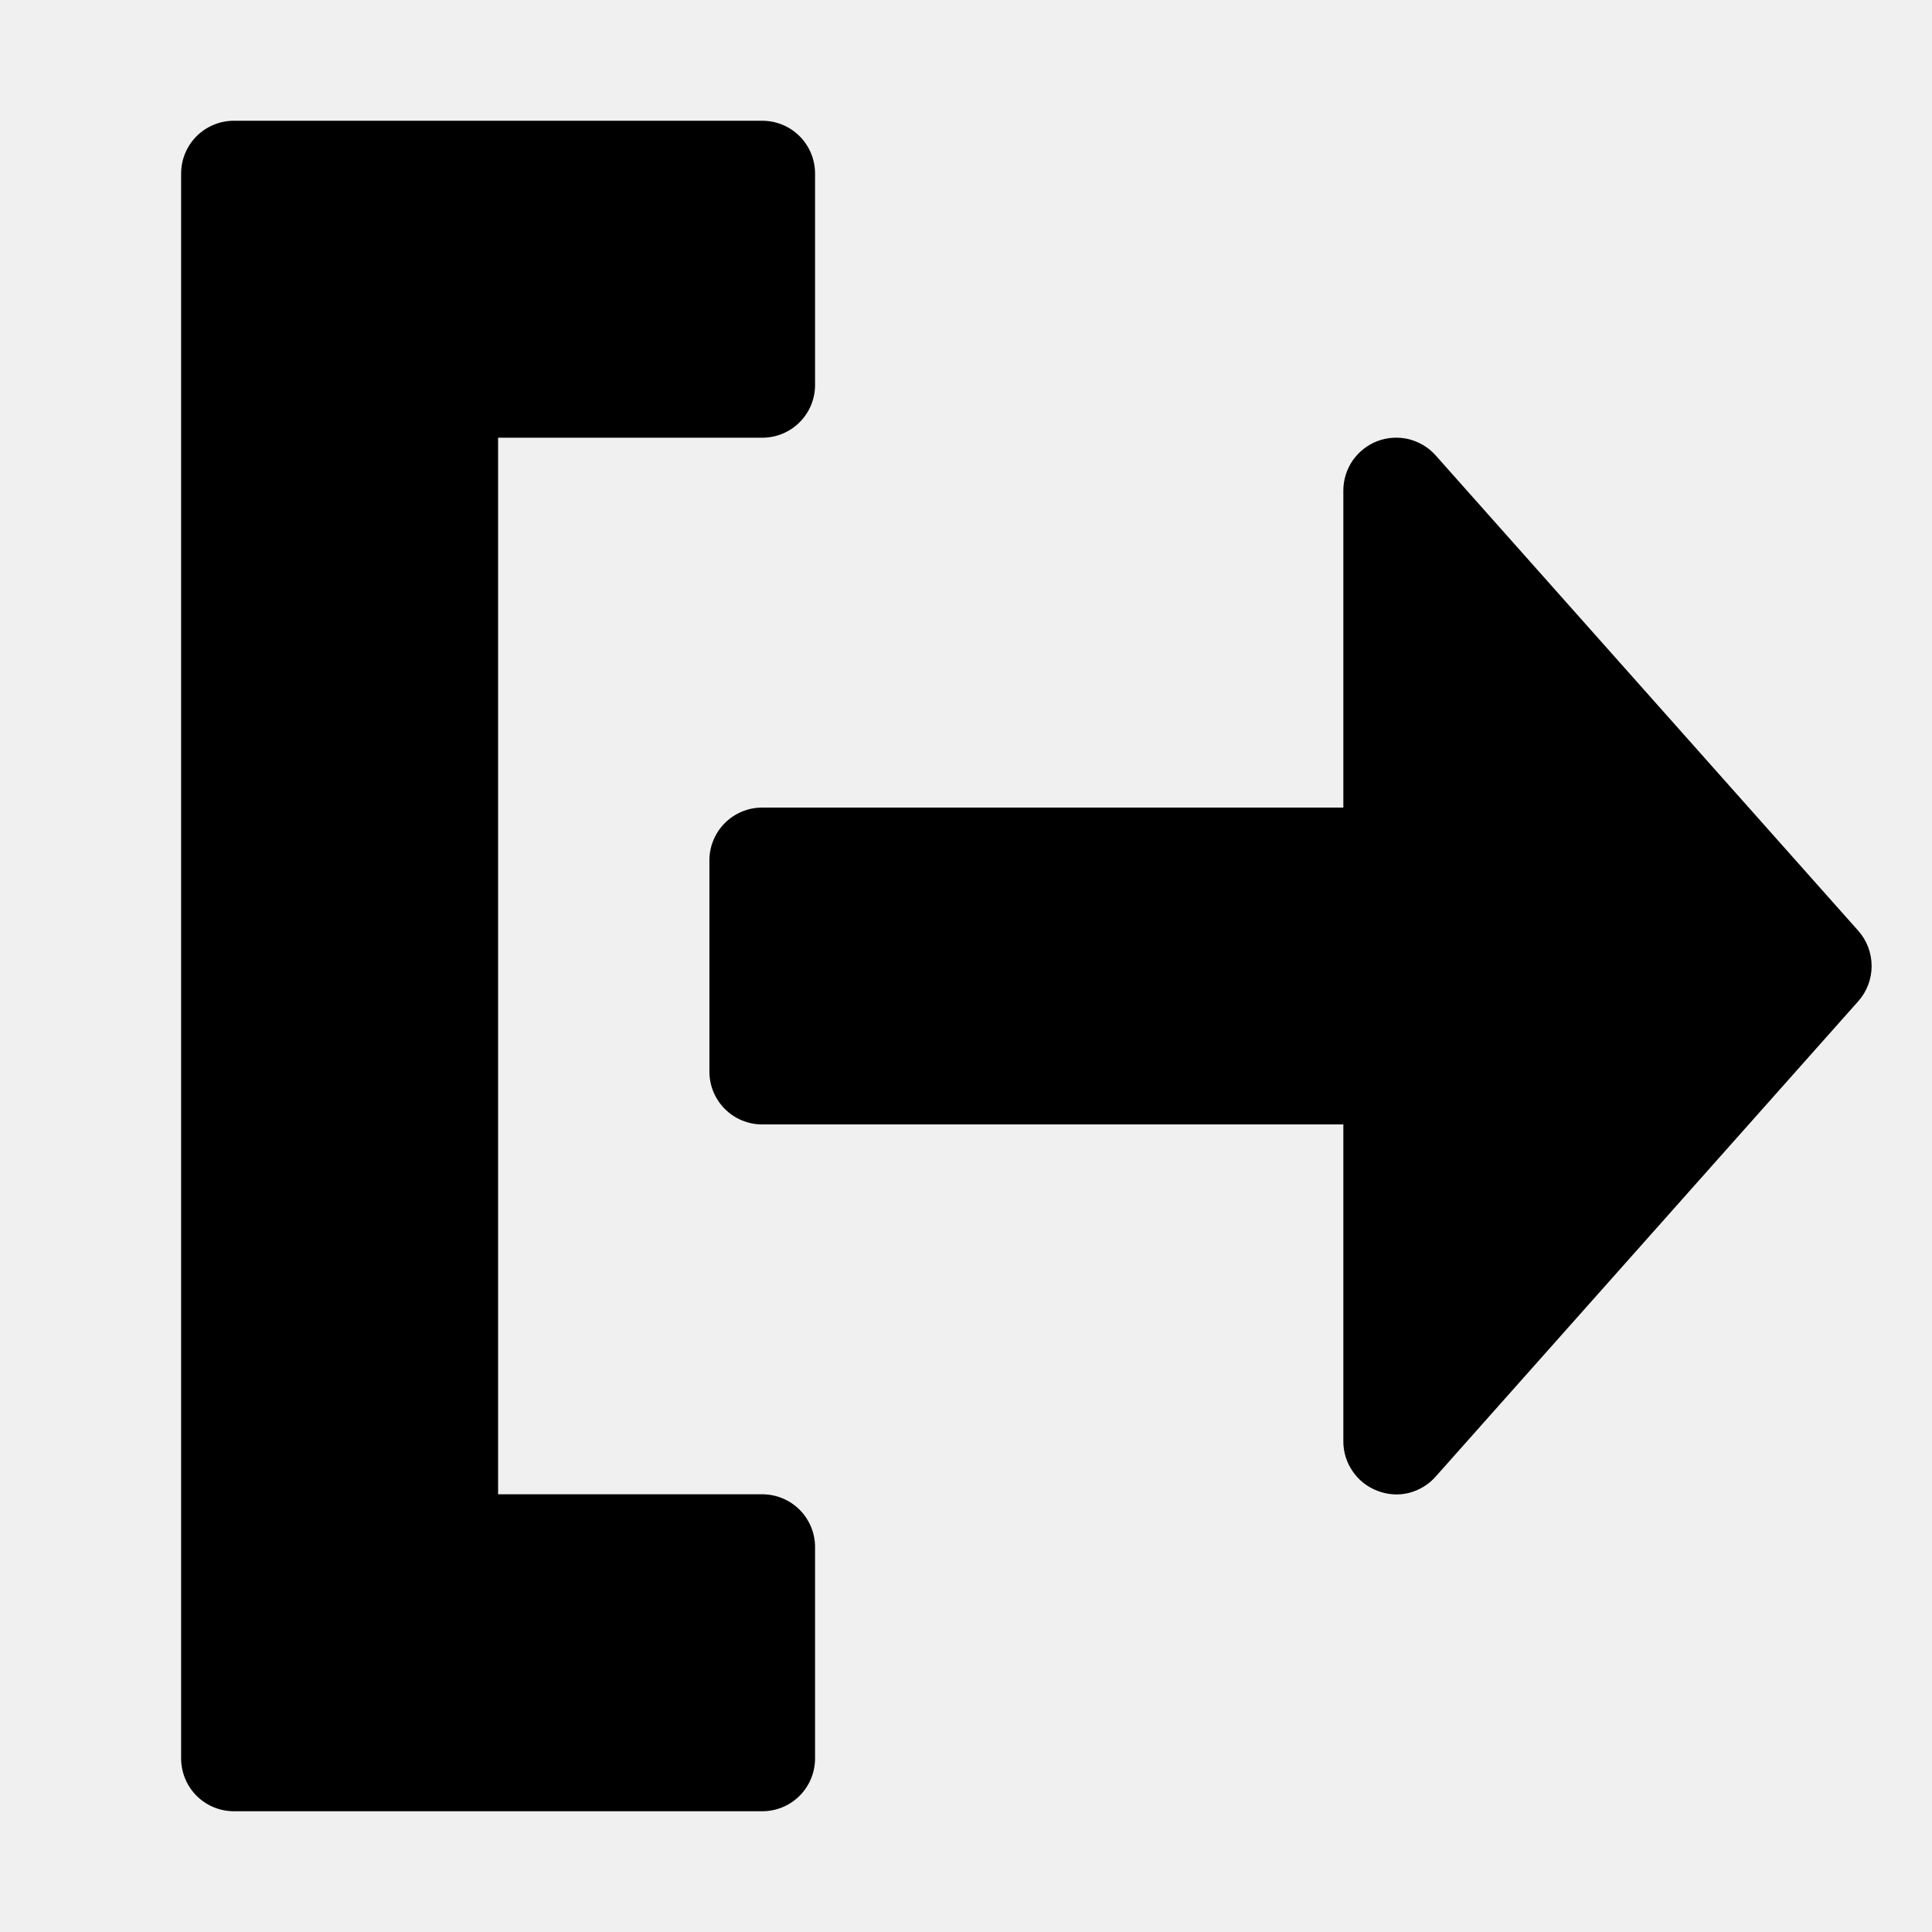
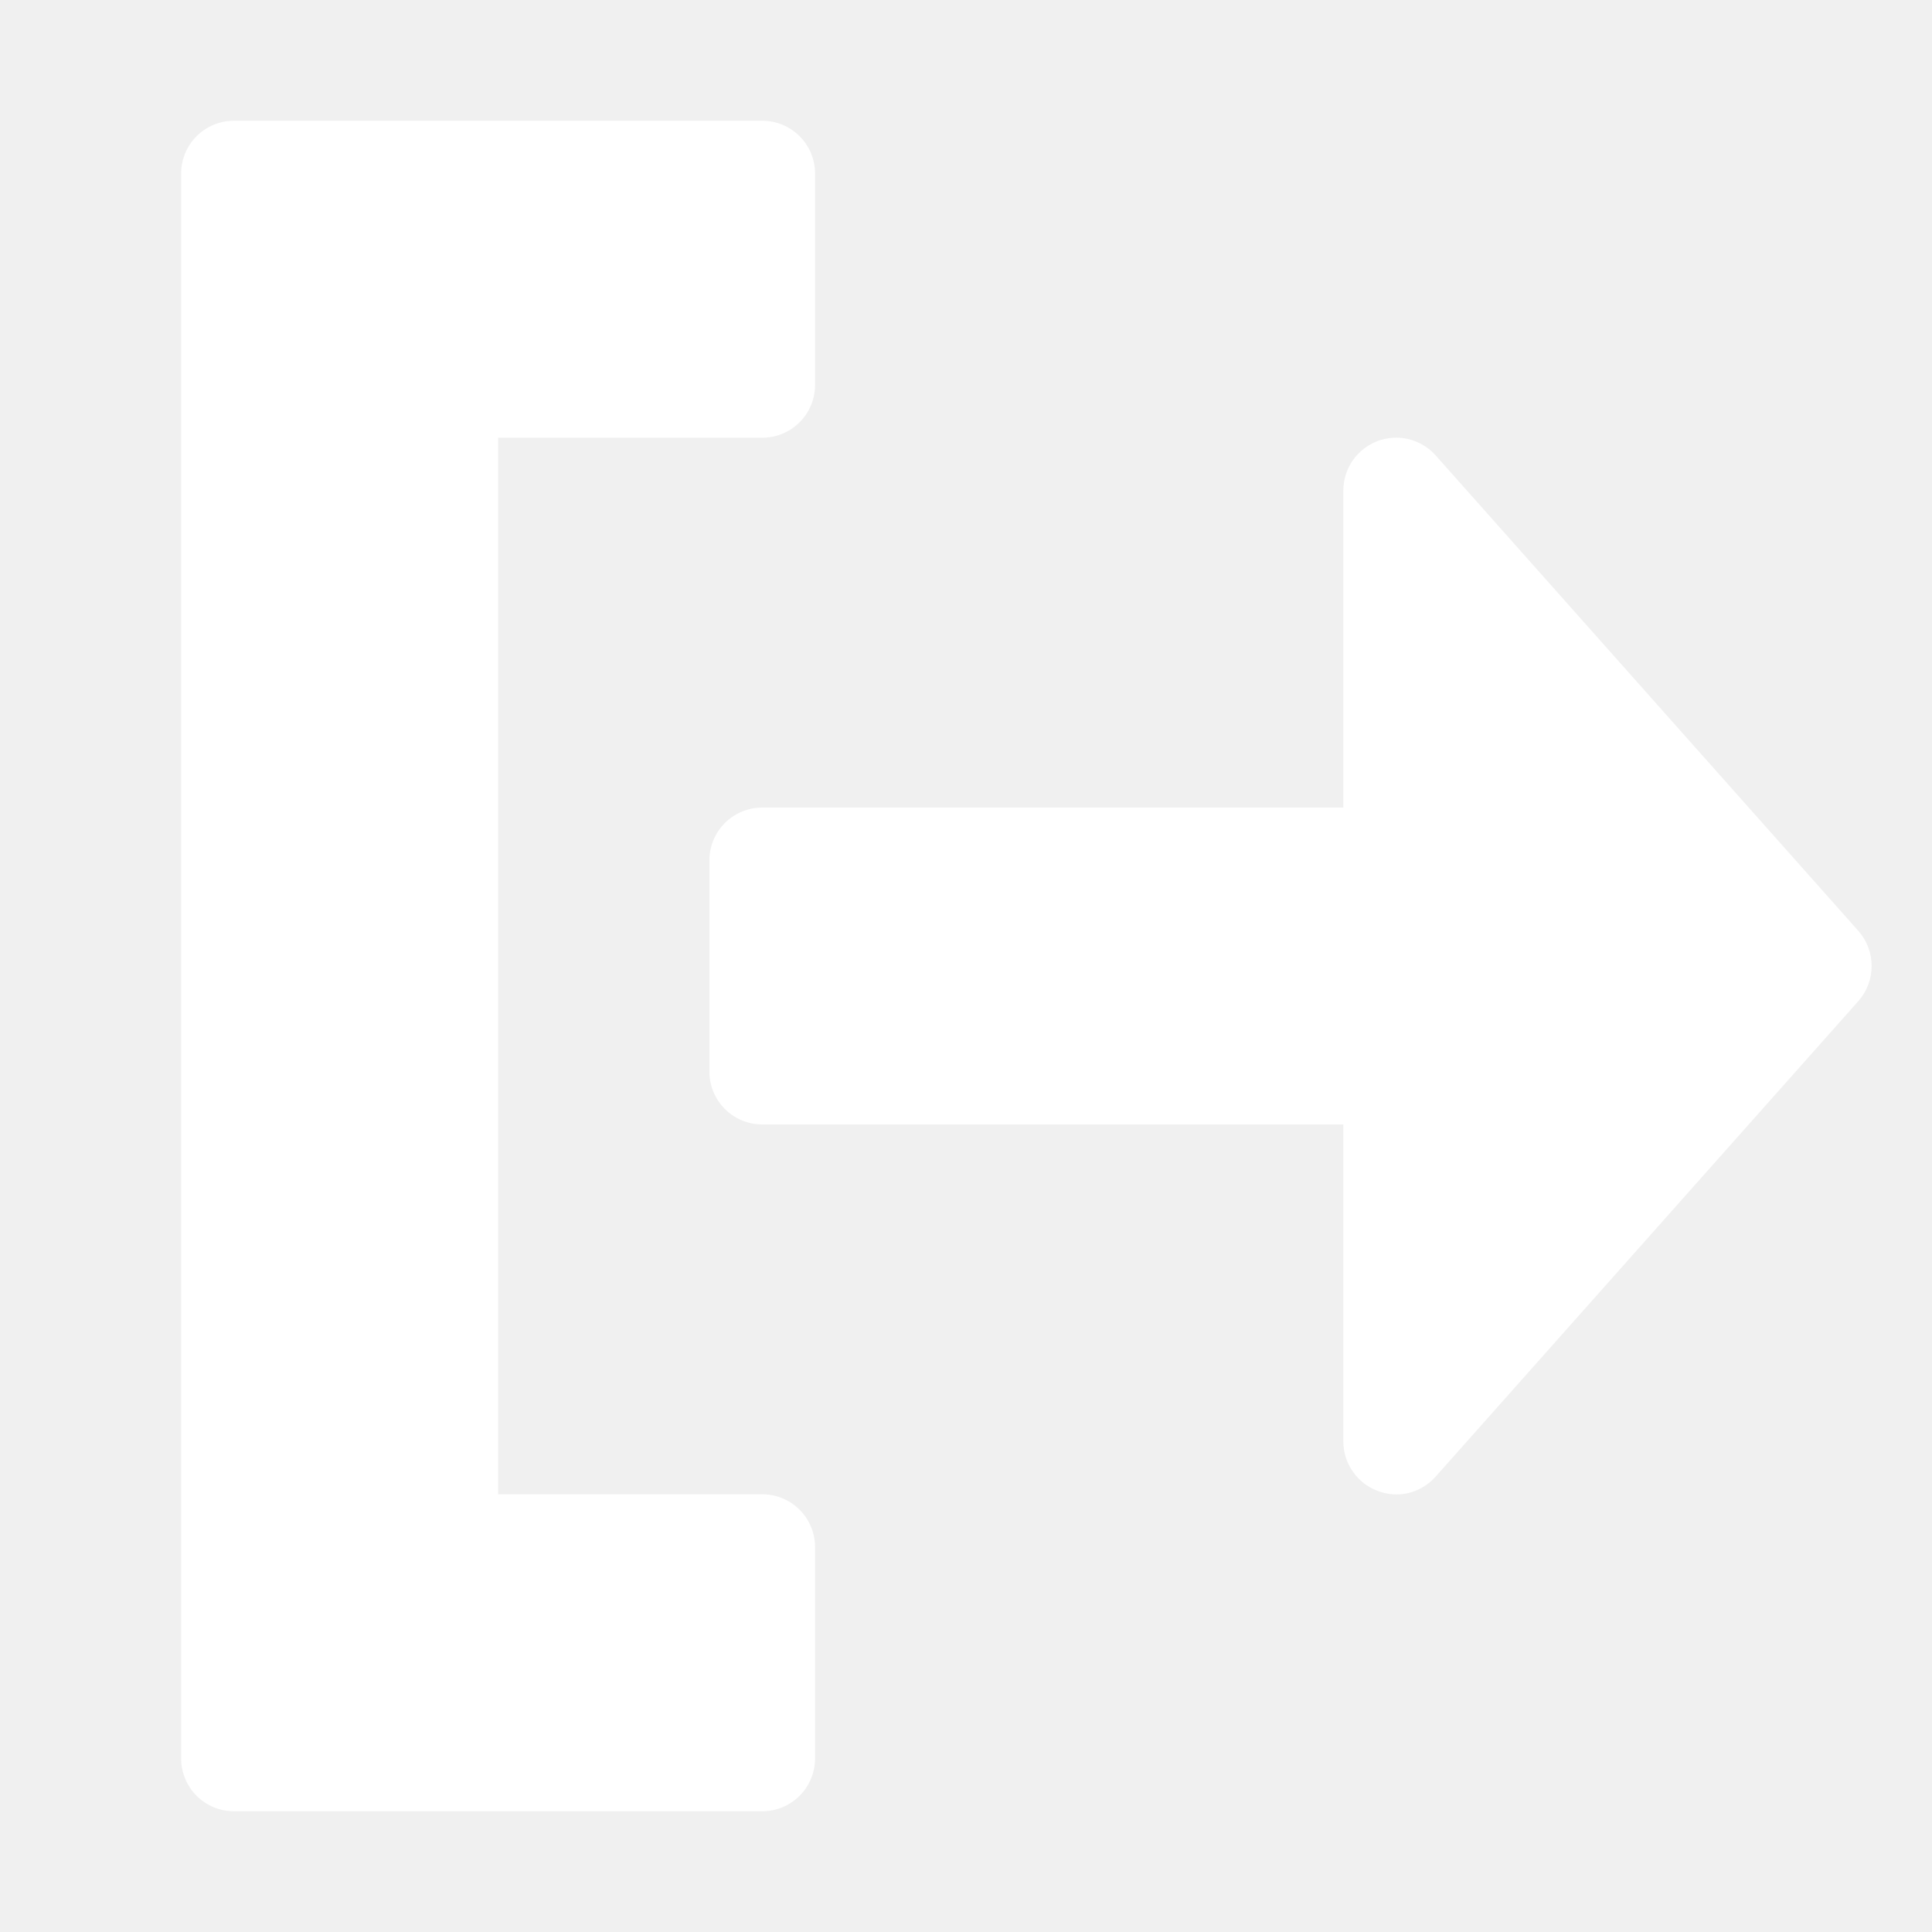
<svg xmlns="http://www.w3.org/2000/svg" width="16" height="16" viewBox="0 0 16 16" fill="none">
-   <path d="M15.39 8.291L11.89 12.228C11.831 12.295 11.753 12.342 11.667 12.364C11.581 12.385 11.49 12.379 11.407 12.346C11.324 12.315 11.253 12.259 11.203 12.186C11.152 12.113 11.125 12.026 11.125 11.938V9.312H6.312C6.196 9.312 6.085 9.266 6.003 9.184C5.921 9.102 5.875 8.991 5.875 8.875V7.125C5.875 7.009 5.921 6.898 6.003 6.816C6.085 6.734 6.196 6.688 6.312 6.688H11.125V4.062C11.125 3.974 11.152 3.887 11.202 3.814C11.253 3.741 11.324 3.685 11.407 3.653C11.49 3.622 11.581 3.616 11.667 3.637C11.753 3.659 11.831 3.705 11.89 3.772L15.39 7.709C15.461 7.789 15.5 7.893 15.5 8C15.5 8.107 15.461 8.211 15.39 8.291V8.291ZM6.312 12.375H4.125V3.625H6.312C6.429 3.625 6.54 3.579 6.622 3.497C6.704 3.415 6.75 3.304 6.75 3.188V1.438C6.75 1.321 6.704 1.21 6.622 1.128C6.54 1.046 6.429 1 6.312 1H1.938C1.821 1 1.71 1.046 1.628 1.128C1.546 1.21 1.5 1.321 1.5 1.438V14.562C1.5 14.678 1.546 14.79 1.628 14.872C1.71 14.954 1.821 15 1.938 15H6.312C6.429 15 6.54 14.954 6.622 14.872C6.704 14.79 6.75 14.678 6.75 14.562V12.812C6.75 12.697 6.704 12.585 6.622 12.503C6.54 12.421 6.429 12.375 6.312 12.375Z" fill="black" />
+   <path d="M15.39 8.291L11.89 12.228C11.831 12.295 11.753 12.342 11.667 12.364C11.581 12.385 11.49 12.379 11.407 12.346C11.324 12.315 11.253 12.259 11.203 12.186C11.152 12.113 11.125 12.026 11.125 11.938V9.312H6.312C6.196 9.312 6.085 9.266 6.003 9.184C5.921 9.102 5.875 8.991 5.875 8.875V7.125C5.875 7.009 5.921 6.898 6.003 6.816C6.085 6.734 6.196 6.688 6.312 6.688H11.125V4.062C11.125 3.974 11.152 3.887 11.202 3.814C11.253 3.741 11.324 3.685 11.407 3.653C11.49 3.622 11.581 3.616 11.667 3.637C11.753 3.659 11.831 3.705 11.89 3.772L15.39 7.709C15.461 7.789 15.5 7.893 15.5 8C15.5 8.107 15.461 8.211 15.39 8.291V8.291ZM6.312 12.375H4.125V3.625H6.312C6.429 3.625 6.54 3.579 6.622 3.497C6.704 3.415 6.75 3.304 6.75 3.188V1.438C6.75 1.321 6.704 1.21 6.622 1.128C6.54 1.046 6.429 1 6.312 1H1.938C1.821 1 1.71 1.046 1.628 1.128C1.546 1.21 1.5 1.321 1.5 1.438V14.562C1.5 14.678 1.546 14.79 1.628 14.872C1.71 14.954 1.821 15 1.938 15H6.312C6.429 15 6.54 14.954 6.622 14.872C6.704 14.79 6.75 14.678 6.75 14.562V12.812C6.75 12.697 6.704 12.585 6.622 12.503C6.54 12.421 6.429 12.375 6.312 12.375Z" fill="#ffffff" />
</svg>
